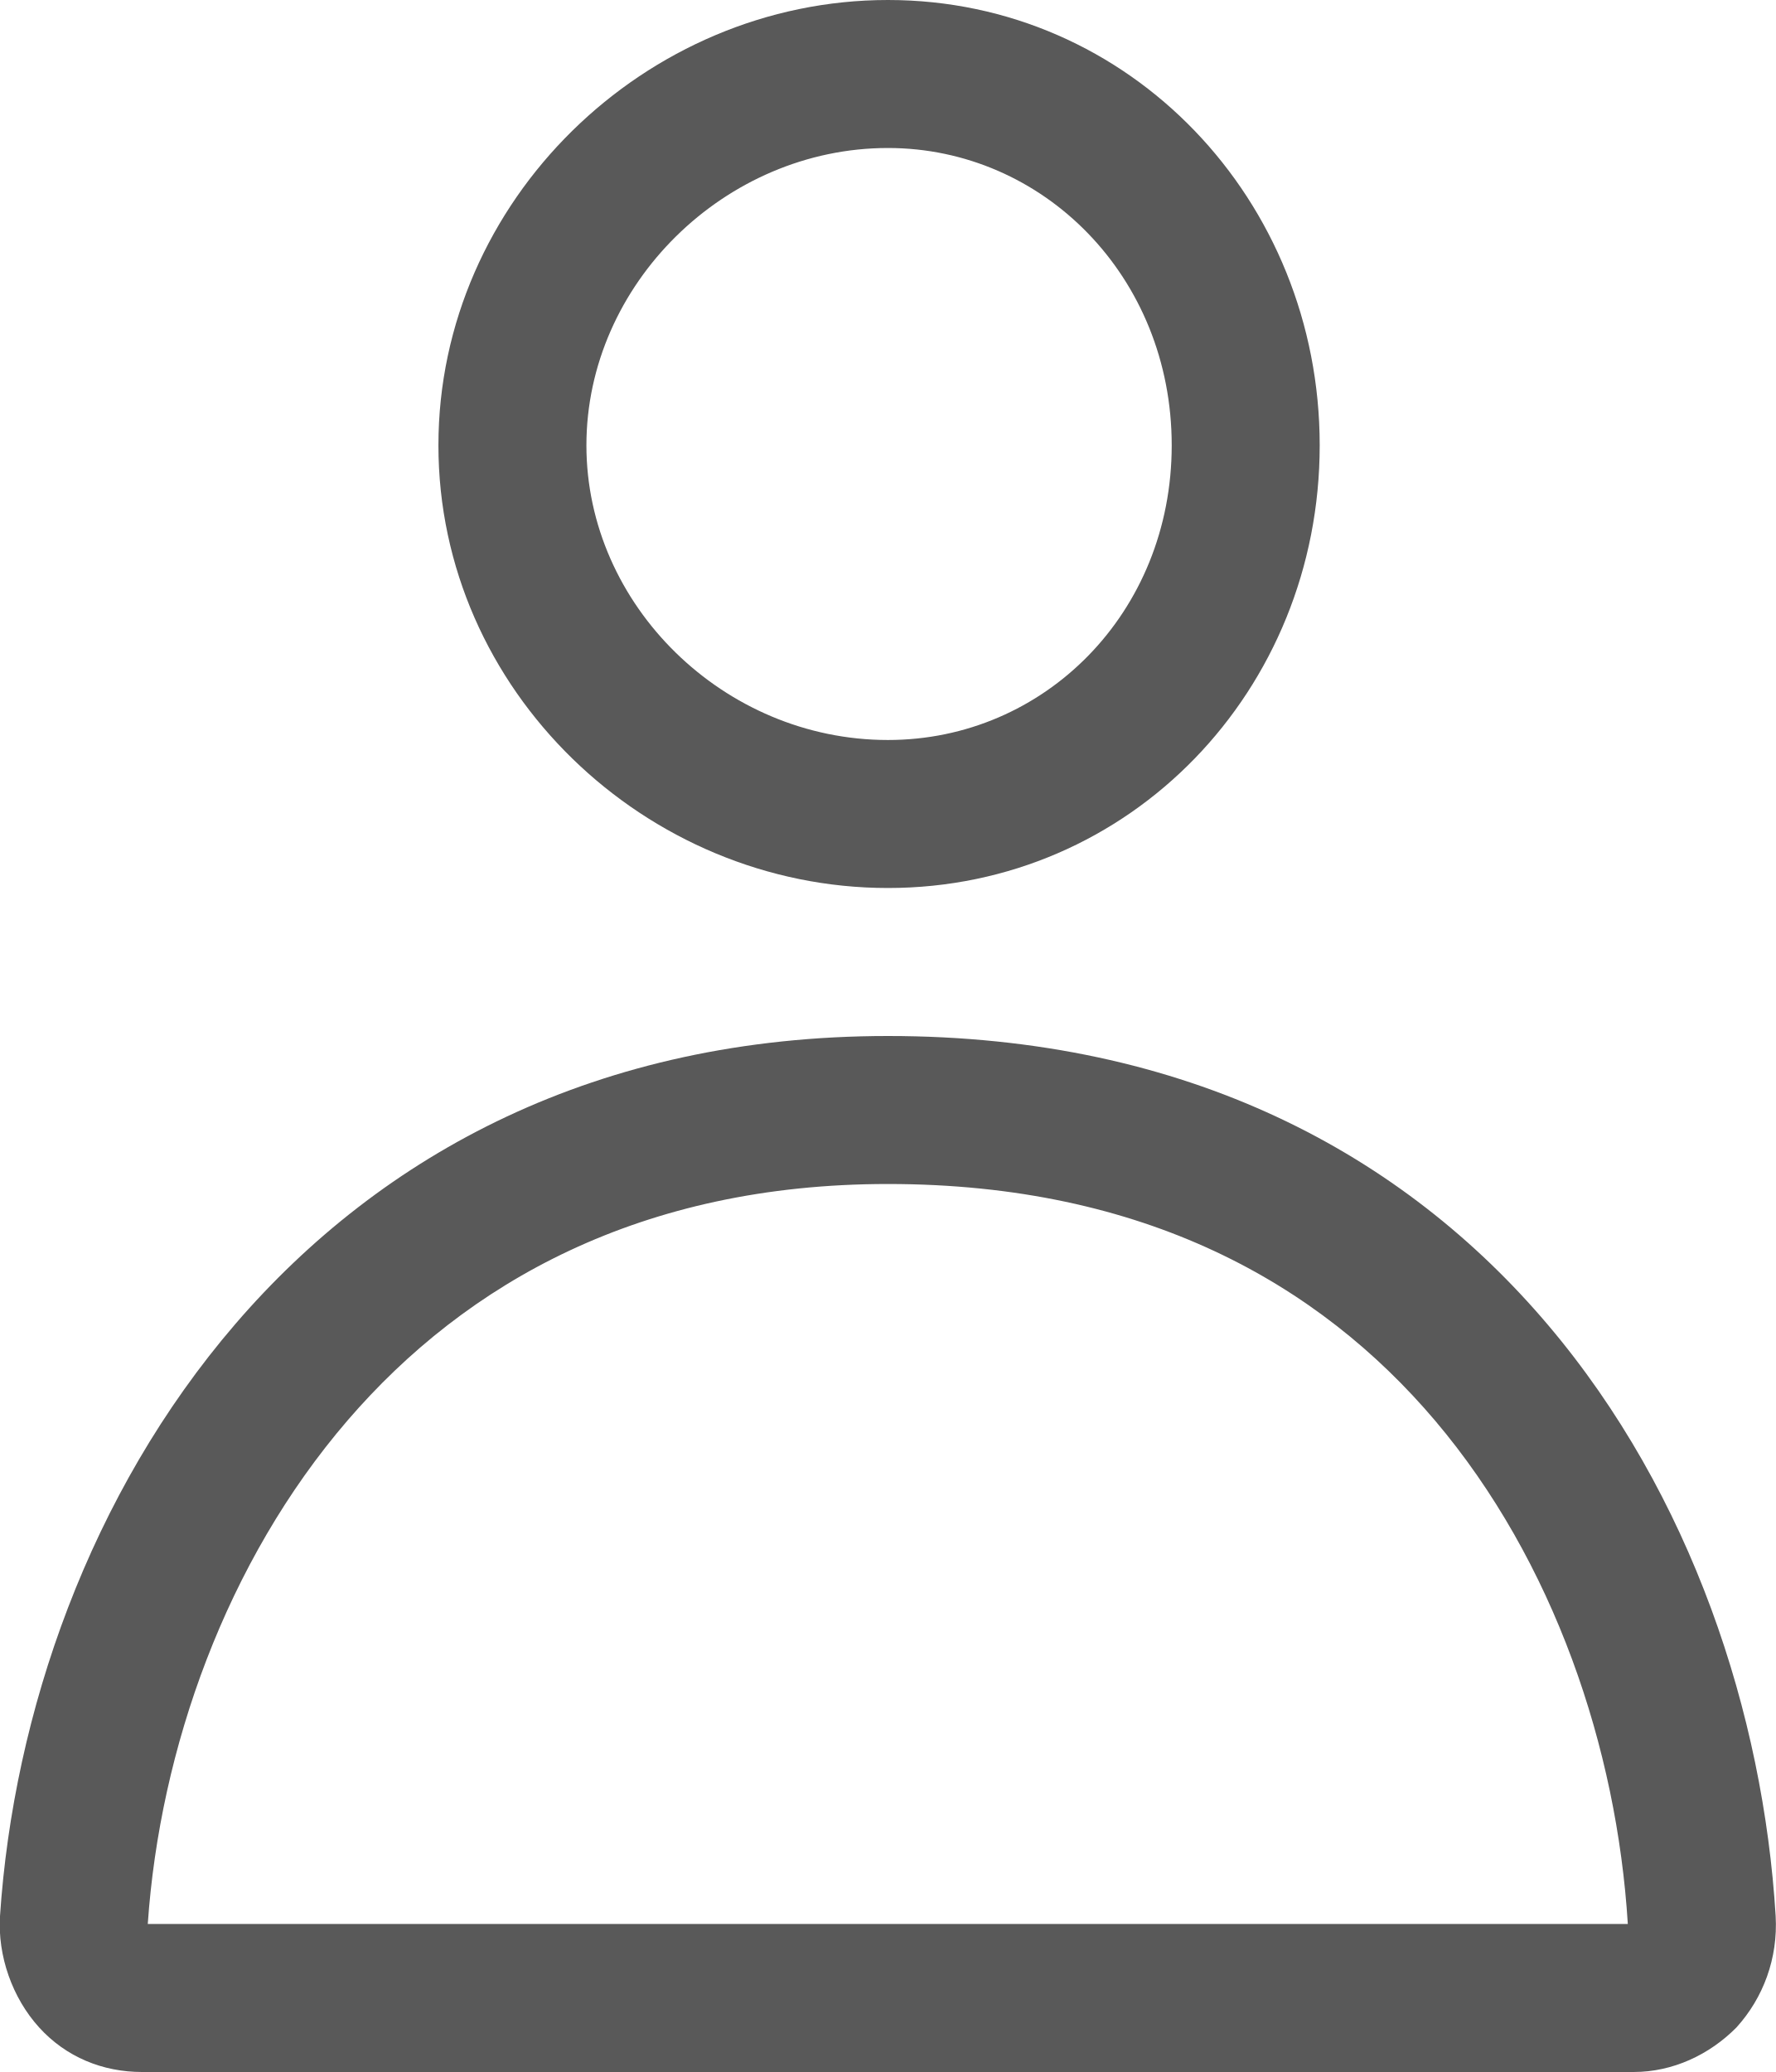
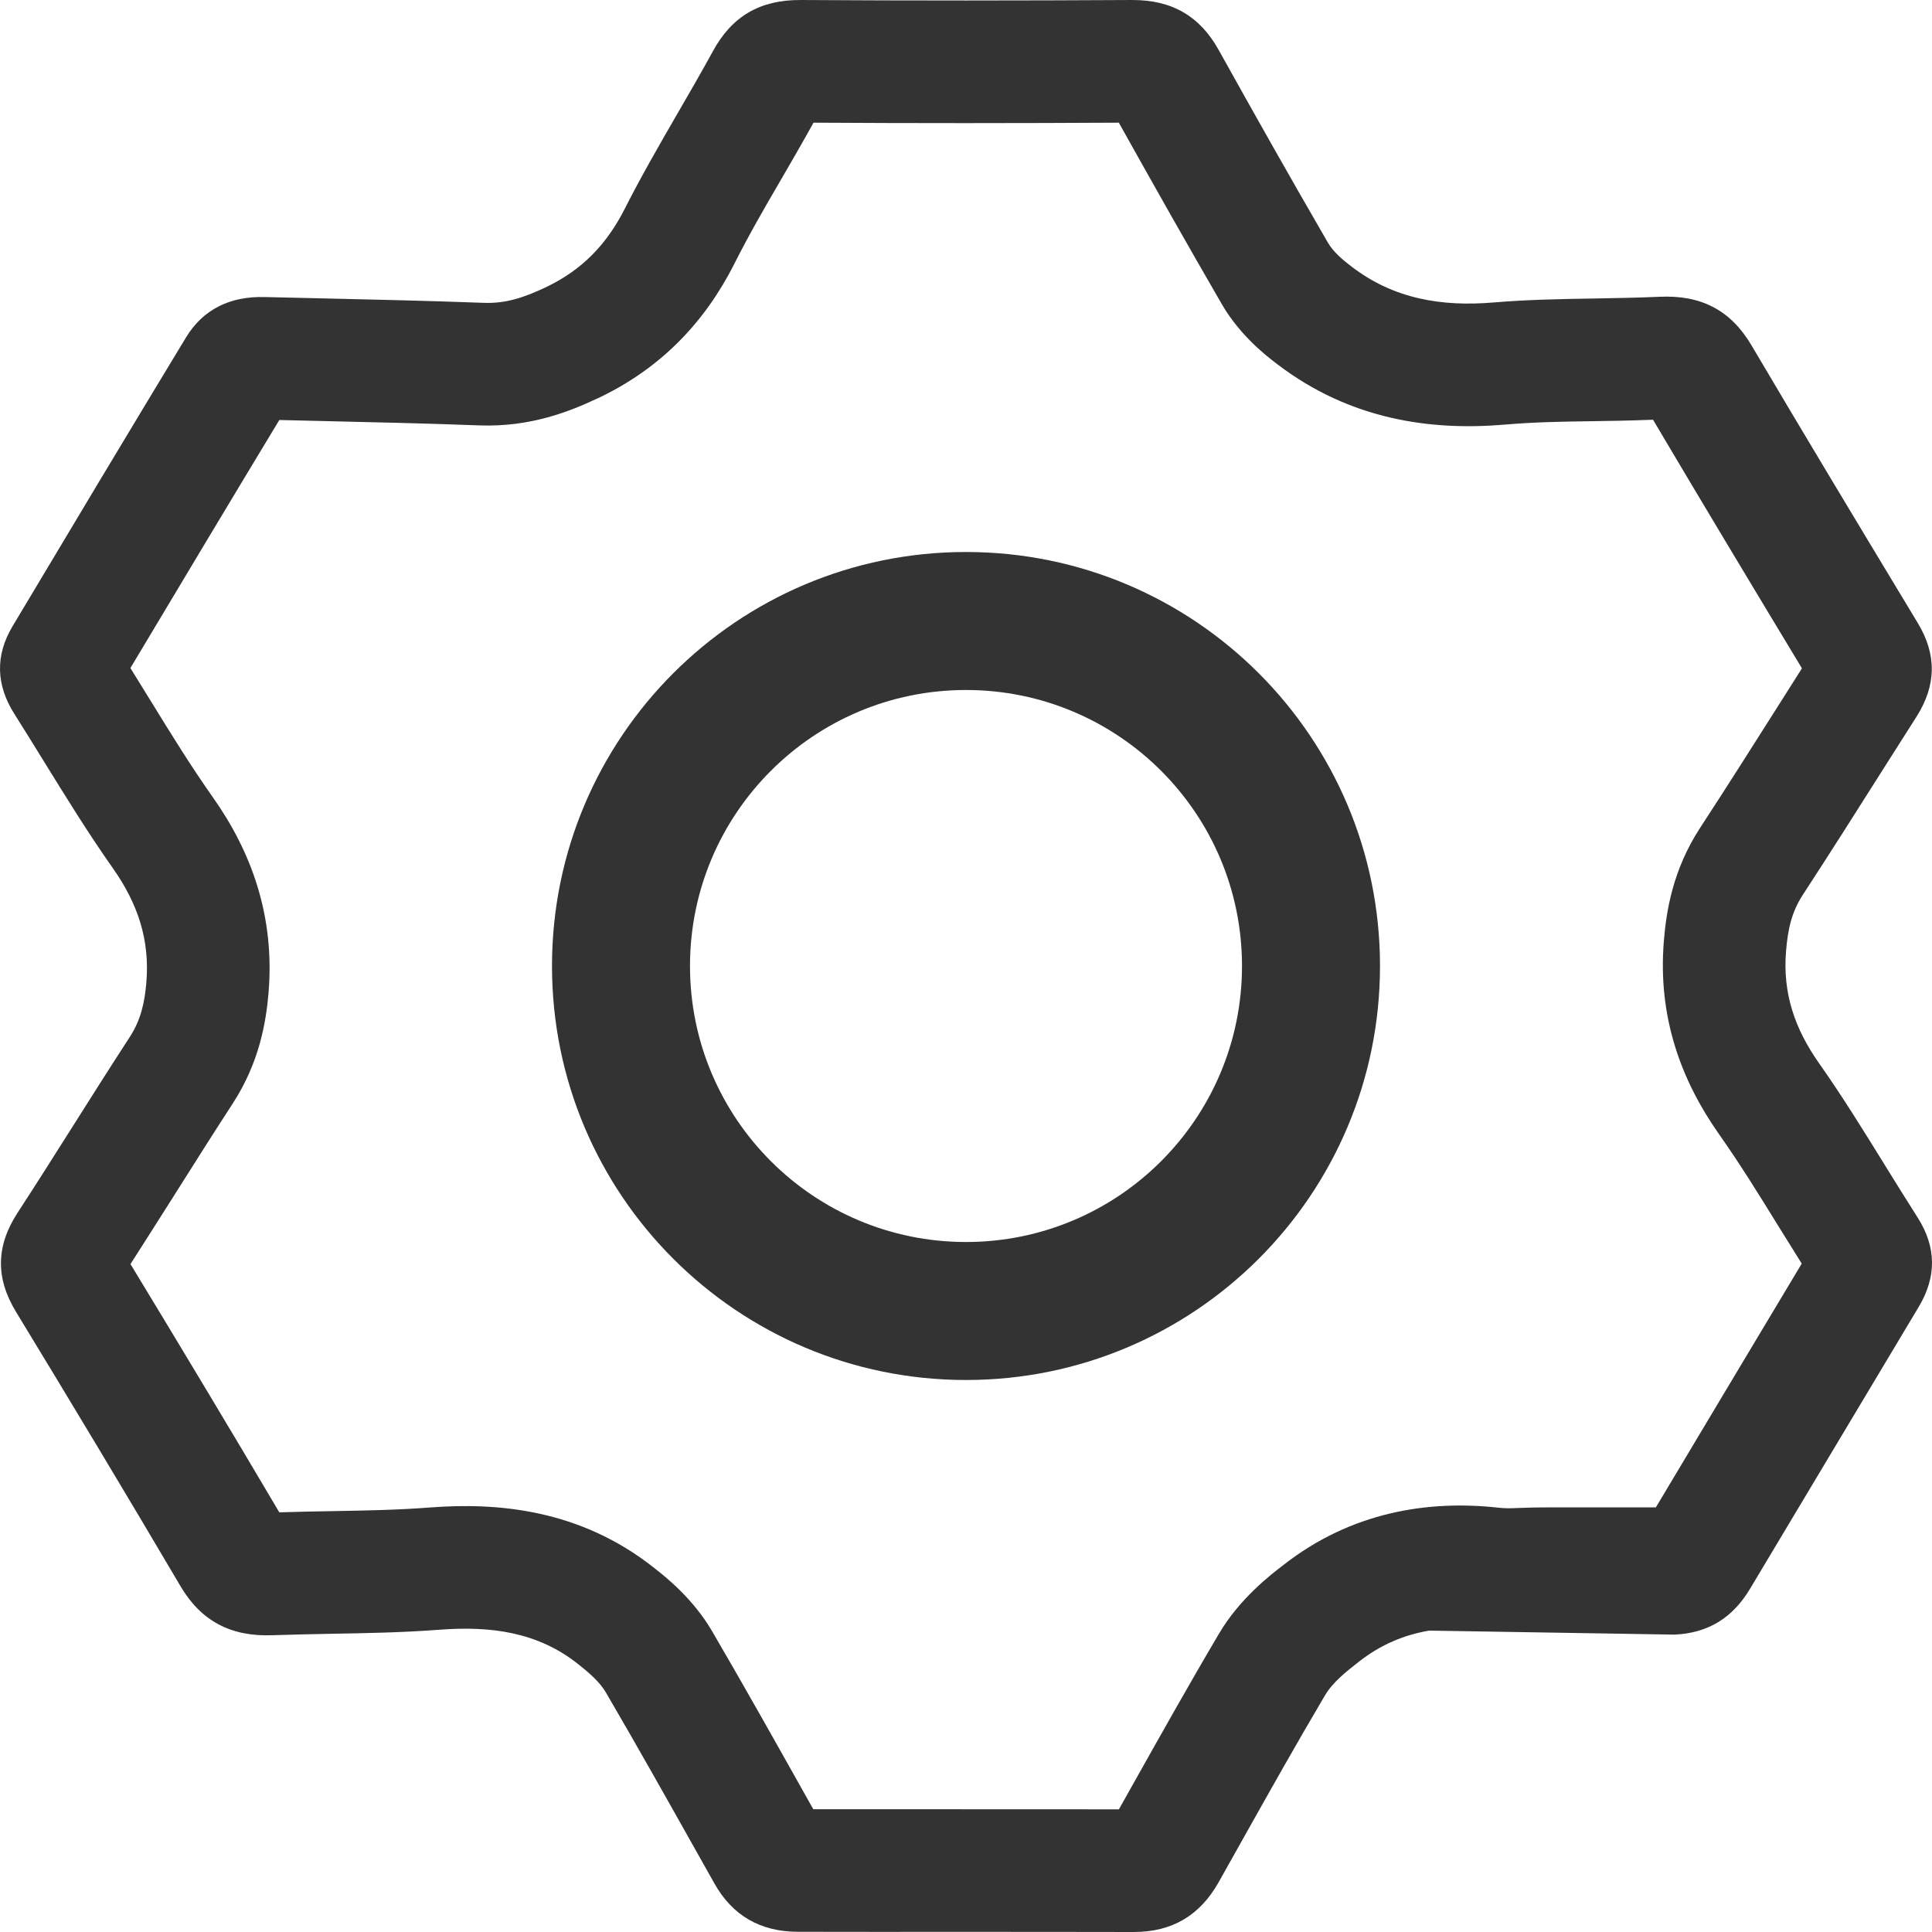
- <svg xmlns="http://www.w3.org/2000/svg" width="24" height="28" viewBox="0 0 24 28" fill="none">
-   <path fill-rule="evenodd" clip-rule="evenodd" d="M12 10C14.114 10 15.835 8.281 15.835 6.018C15.835 3.739 14.098 2 12 2C9.797 2 7.925 3.844 7.925 6.018C7.925 8.176 9.781 10 12 10ZM-0 25.894C0.364 20.411 4.12 14 12 14C20.12 14 23.665 20.444 23.997 25.894C24.029 26.462 23.831 26.997 23.467 27.398C23.103 27.766 22.607 28 22.078 28H1.919C1.389 28 0.893 27.799 0.529 27.398C0.165 26.997 -0.033 26.429 -0 25.894ZM21.999 26H1.997C2.16 23.634 3.056 21.102 4.697 19.195C6.302 17.331 8.665 16 12 16C15.466 16 17.826 17.348 19.393 19.196C21.004 21.097 21.852 23.628 21.999 26ZM12 12C15.275 12 17.835 9.328 17.835 6.018C17.835 2.708 15.275 0 12 0C8.724 0 5.925 2.708 5.925 6.018C5.925 9.328 8.724 12 12 12Z" fill="#595959" />
+ <svg xmlns="http://www.w3.org/2000/svg" width="28" height="28" viewBox="0 0 28 28" fill="none">
+   <path fill-rule="evenodd" clip-rule="evenodd" d="M14 20C17.314 20 20 17.314 20 14C20 10.686 17.314 8 14 8C10.686 8 8 10.686 8 14C8 17.314 10.686 20 14 20ZM18 14C18 16.209 16.209 18 14 18C11.791 18 10 16.209 10 14C10 11.791 11.791 10 14 10C16.209 10 18 11.791 18 14Z" fill="#333333" />
+   <path fill-rule="evenodd" clip-rule="evenodd" d="M19.7 24.078C20.01 23.836 20.35 23.693 20.713 23.632L24.267 23.69C24.755 23.669 25.112 23.447 25.364 23.024C26.178 21.663 26.992 20.301 27.807 18.941C28.068 18.506 28.066 18.075 27.791 17.644C27.635 17.4 27.483 17.153 27.33 16.907C27.018 16.402 26.707 15.898 26.365 15.412C26.009 14.907 25.834 14.393 25.885 13.781C25.91 13.482 25.961 13.222 26.13 12.965C26.524 12.361 26.91 11.752 27.295 11.143C27.455 10.891 27.615 10.638 27.776 10.386C28.061 9.937 28.073 9.491 27.795 9.031L27.722 8.91C26.939 7.612 26.155 6.312 25.384 5.005C25.084 4.497 24.656 4.273 24.052 4.301C23.738 4.315 23.423 4.32 23.109 4.326C22.623 4.334 22.137 4.342 21.654 4.383C20.889 4.448 20.2 4.331 19.592 3.867C19.462 3.768 19.325 3.654 19.246 3.518C18.708 2.591 18.183 1.66 17.662 0.724C17.391 0.237 16.989 -0.002 16.407 4.29977e-05C14.807 0.009 13.207 0.01 11.607 4.29977e-05C11.013 -0.004 10.607 0.237 10.332 0.742C10.164 1.049 9.989 1.352 9.813 1.655C9.552 2.106 9.292 2.557 9.057 3.021C8.794 3.54 8.437 3.916 7.896 4.17C7.606 4.305 7.339 4.402 7.012 4.389C6.229 4.36 5.447 4.342 4.664 4.324C4.388 4.318 4.111 4.311 3.835 4.305C3.341 4.292 2.946 4.478 2.696 4.89C1.852 6.283 1.016 7.679 0.182 9.076C-0.071 9.499 -0.058 9.927 0.208 10.346C0.353 10.576 0.496 10.807 0.639 11.039C0.96 11.559 1.281 12.079 1.633 12.579C1.996 13.093 2.173 13.618 2.121 14.239C2.096 14.528 2.043 14.779 1.882 15.027C1.601 15.459 1.326 15.894 1.051 16.329C0.787 16.747 0.523 17.164 0.253 17.579C-0.059 18.06 -0.066 18.523 0.233 19.014C1.035 20.332 1.83 21.655 2.614 22.985C2.912 23.493 3.346 23.721 3.943 23.699C4.228 23.689 4.514 23.684 4.8 23.678C5.325 23.669 5.851 23.659 6.373 23.619C7.112 23.563 7.791 23.652 8.376 24.115C8.528 24.236 8.689 24.37 8.783 24.532C9.239 25.313 9.682 26.101 10.124 26.888L10.354 27.297C10.614 27.76 11.018 27.996 11.563 27.997C12.3 27.999 13.037 27.998 13.774 27.998C14.659 27.998 15.543 27.998 16.428 28C16.994 28.001 17.392 27.754 17.659 27.283C17.769 27.087 17.88 26.89 17.99 26.693C18.388 25.984 18.786 25.275 19.2 24.575C19.314 24.38 19.514 24.223 19.7 24.078ZM24.643 11.992C24.24 12.607 24.149 13.21 24.114 13.636C24.023 14.738 24.364 15.656 24.911 16.434C25.224 16.879 25.489 17.308 25.782 17.783C25.887 17.953 25.996 18.128 26.112 18.313C25.406 19.49 24.702 20.668 23.998 21.846H22.49C22.243 21.846 22.101 21.851 22 21.855C21.88 21.86 21.82 21.862 21.712 21.85C20.684 21.737 19.58 21.918 18.608 22.675L18.606 22.677L18.576 22.7C18.417 22.822 17.967 23.168 17.671 23.669C17.245 24.389 16.834 25.122 16.434 25.834L16.216 26.222C15.406 26.221 14.587 26.221 13.771 26.221H13.764C13.102 26.221 12.441 26.221 11.787 26.221L11.674 26.02C11.232 25.233 10.782 24.431 10.318 23.637C10.046 23.171 9.647 22.854 9.505 22.743L9.484 22.726L9.479 22.722C8.397 21.865 7.193 21.775 6.239 21.847C5.76 21.884 5.326 21.891 4.841 21.9C4.594 21.904 4.334 21.909 4.048 21.918C3.336 20.712 2.615 19.513 1.891 18.32C2.115 17.971 2.335 17.623 2.551 17.282L2.57 17.252C2.84 16.824 3.103 16.408 3.371 15.996C3.759 15.4 3.855 14.817 3.892 14.389L3.892 14.387C3.984 13.279 3.645 12.347 3.085 11.555C2.765 11.101 2.49 10.655 2.186 10.161C2.091 10.006 1.993 9.848 1.89 9.682C2.608 8.481 3.326 7.282 4.048 6.087L4.634 6.101C5.413 6.119 6.176 6.136 6.945 6.165C7.699 6.194 8.278 5.952 8.646 5.78L8.65 5.779C9.589 5.339 10.22 4.657 10.642 3.825L10.643 3.822C10.868 3.378 11.076 3.02 11.308 2.622C11.455 2.368 11.613 2.098 11.79 1.778C13.266 1.787 14.741 1.786 16.215 1.778C16.705 2.656 17.201 3.534 17.708 4.409L17.709 4.411C17.975 4.868 18.363 5.165 18.493 5.264L18.514 5.28C19.579 6.093 20.755 6.243 21.804 6.154C22.255 6.116 22.62 6.111 23.038 6.105C23.31 6.101 23.603 6.097 23.957 6.083C24.672 7.292 25.395 8.493 26.115 9.686L25.787 10.204C25.404 10.808 25.03 11.399 24.643 11.992Z" fill="#333333" />
</svg>
